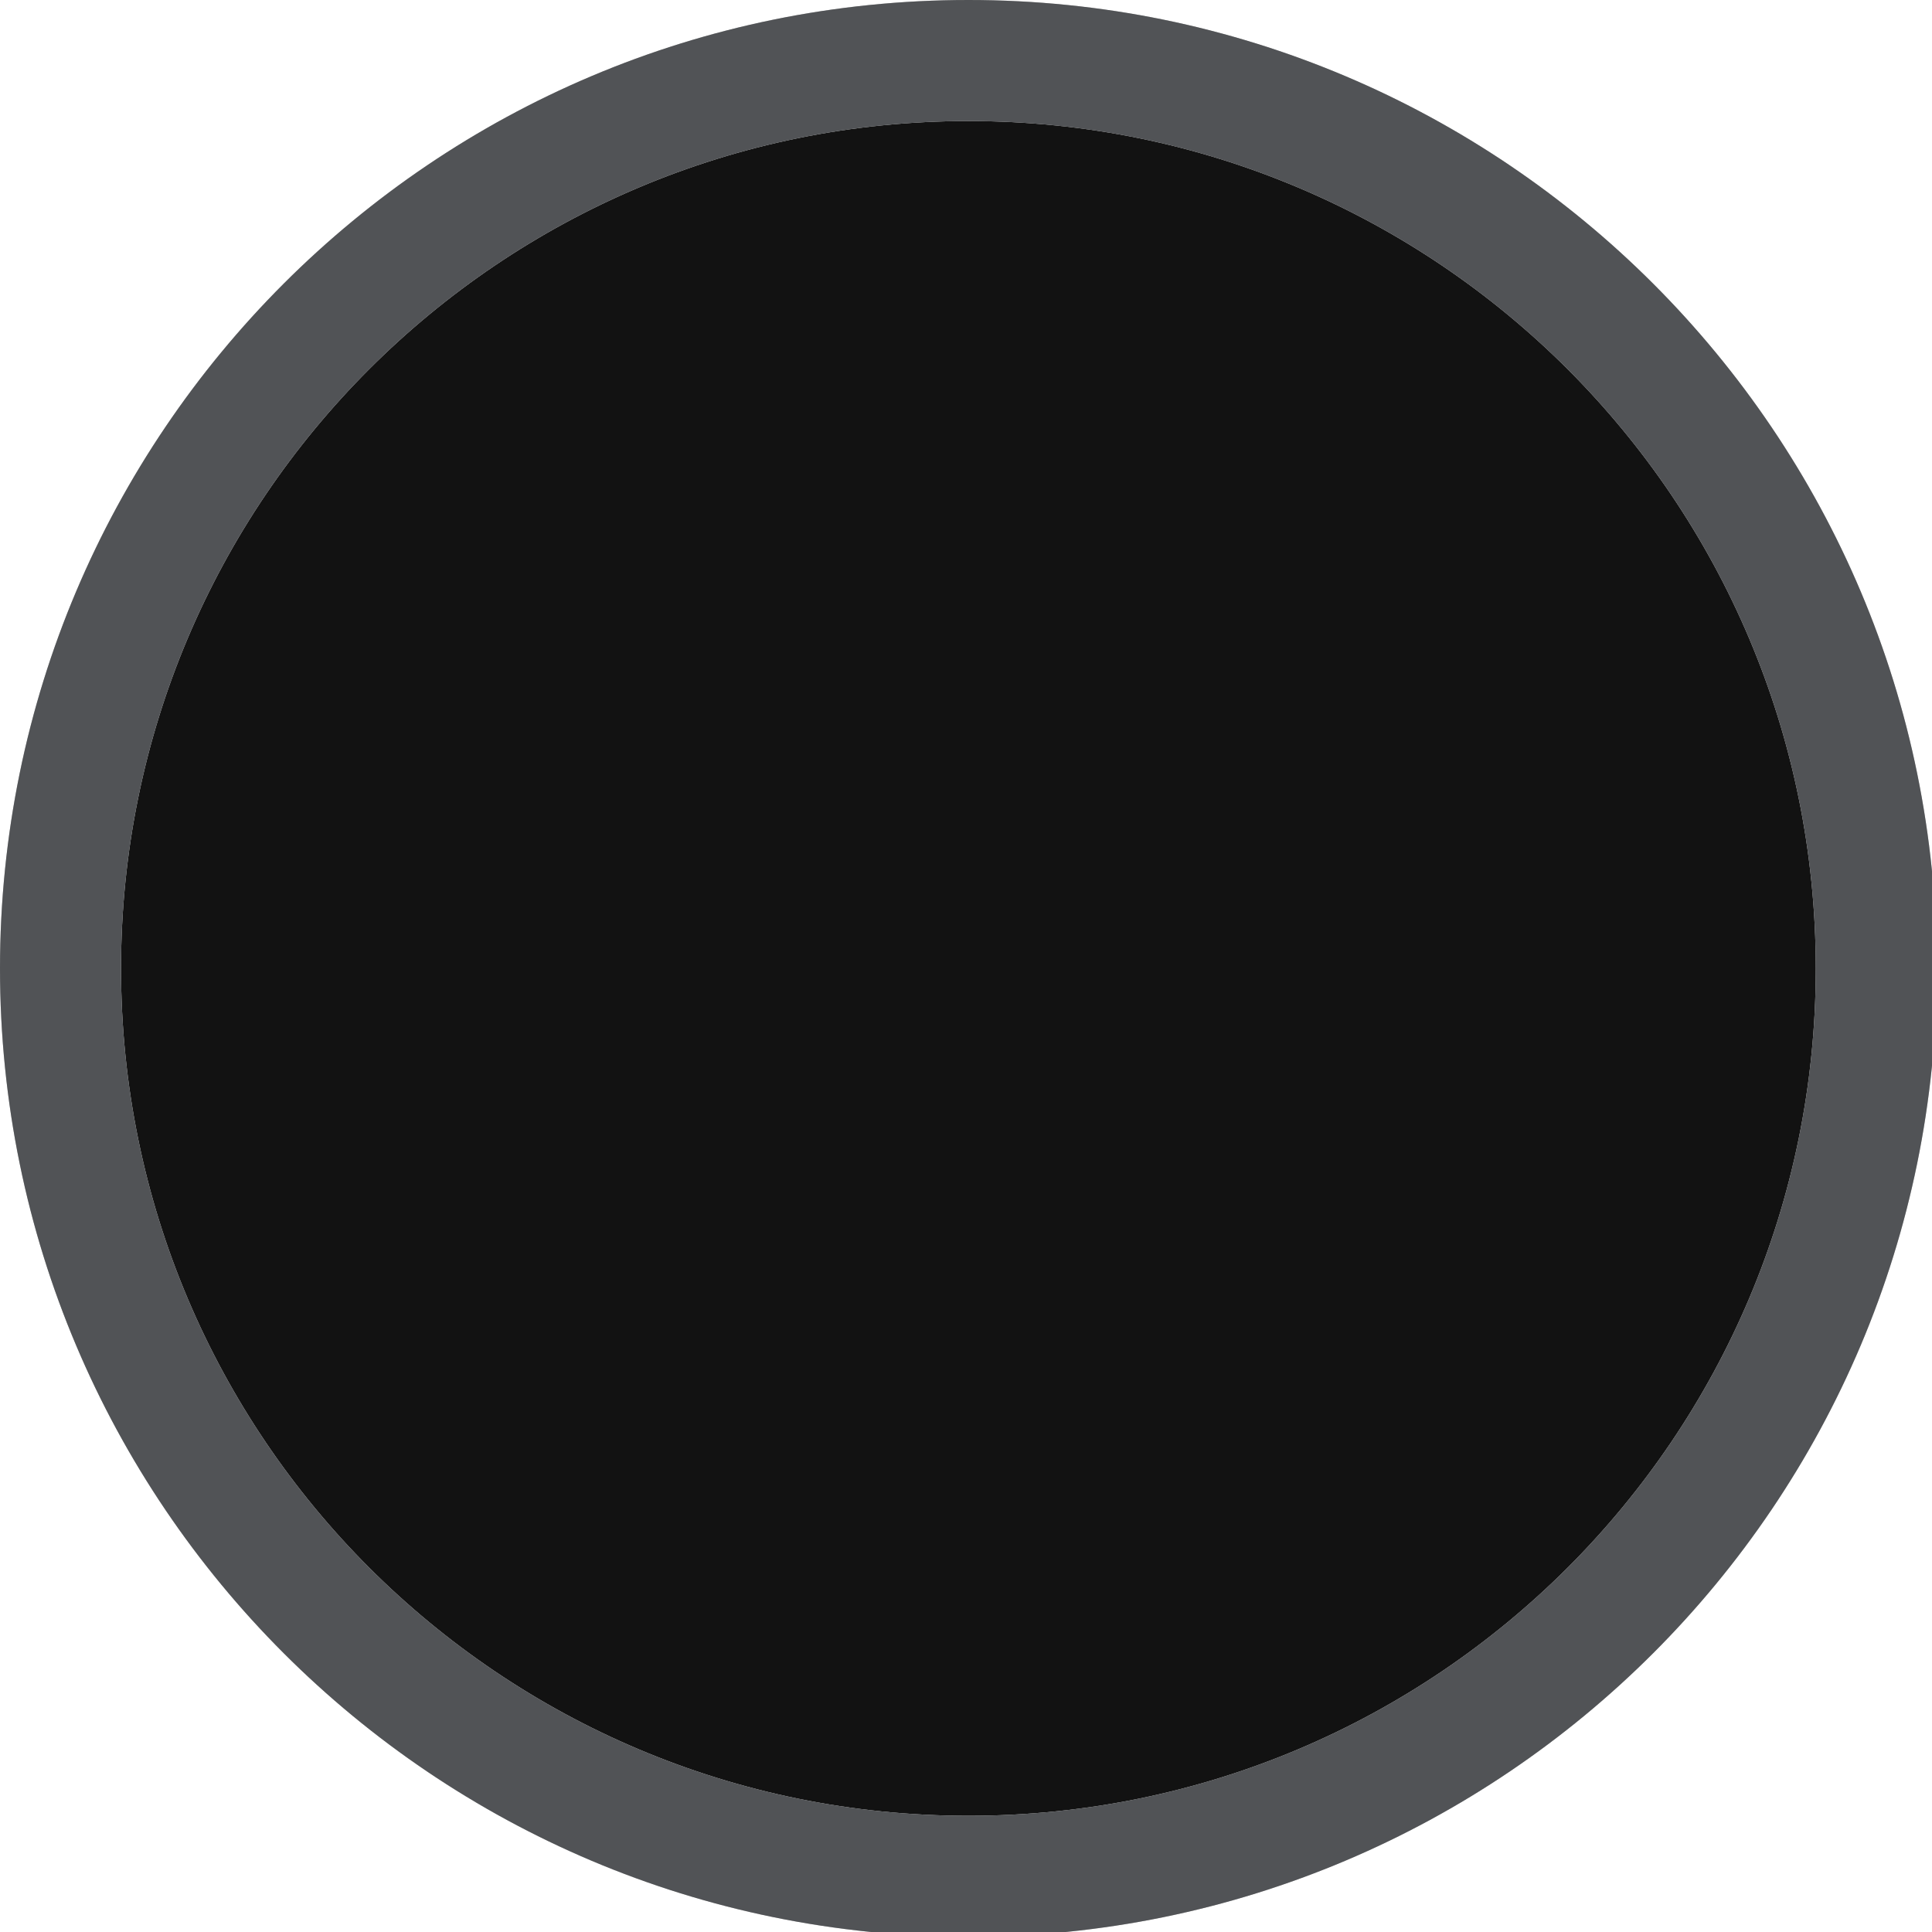
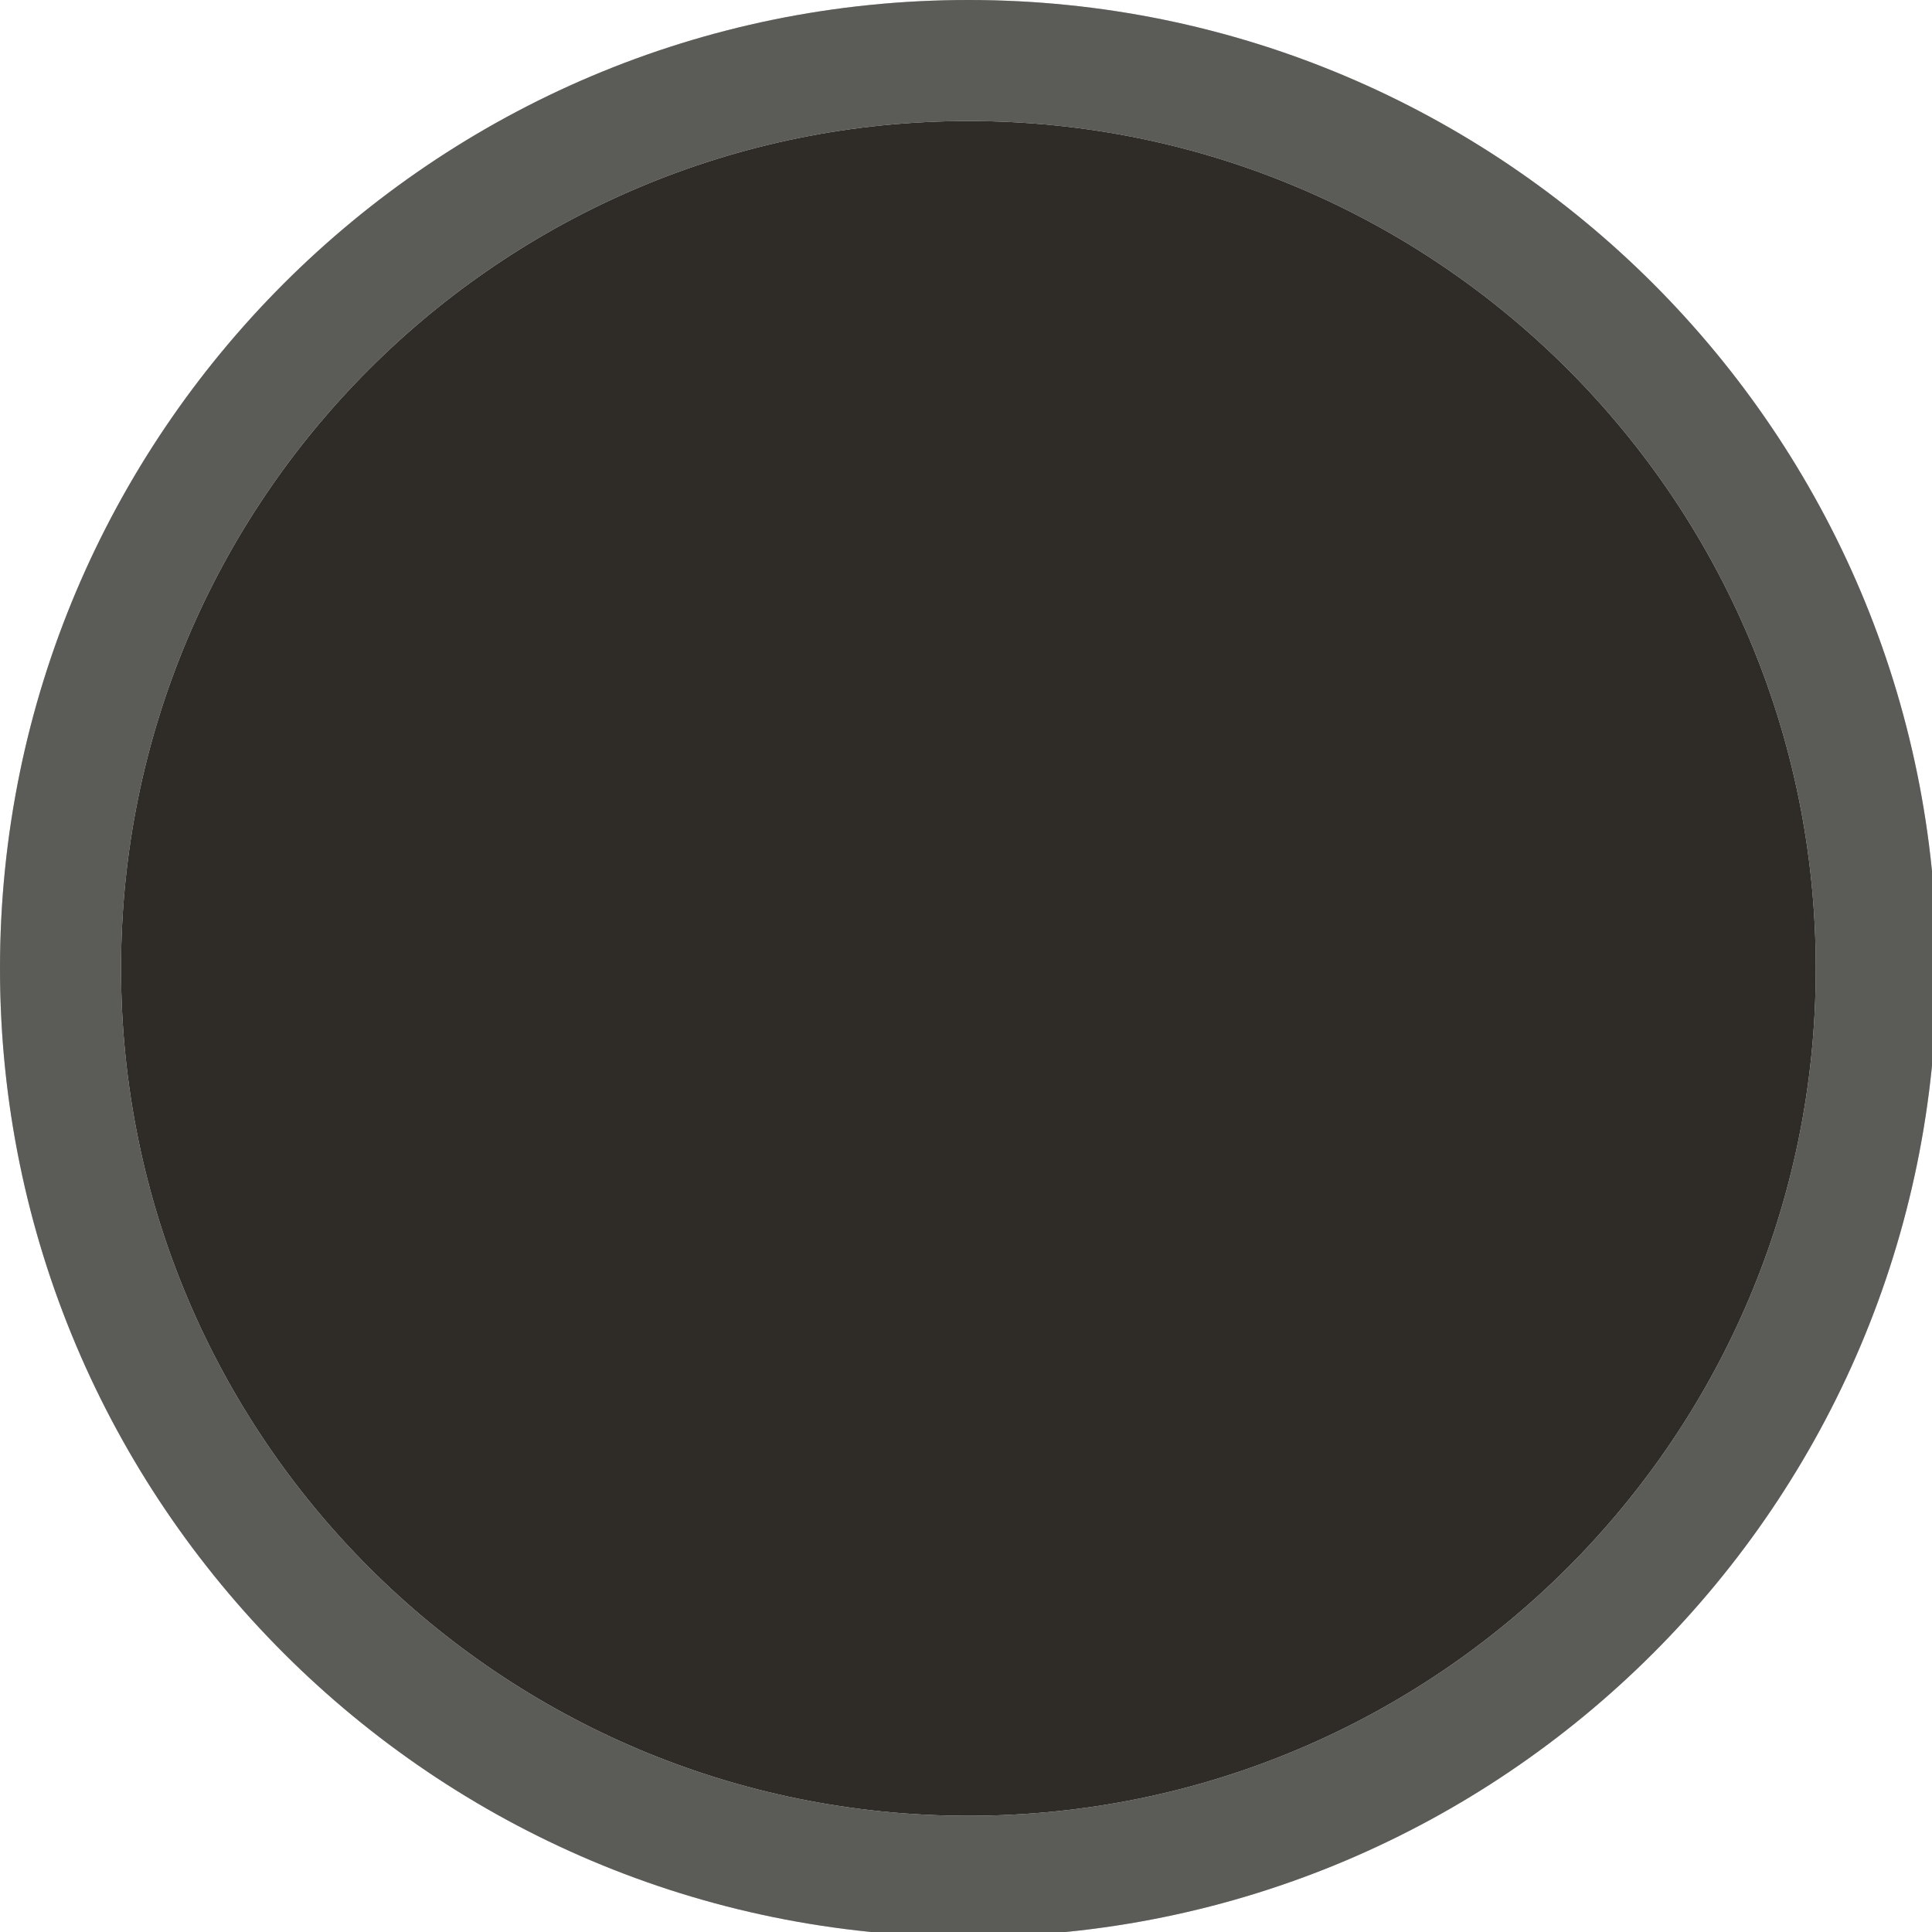
<svg xmlns="http://www.w3.org/2000/svg" width="133pt" height="133pt" viewBox="0 0 133 133" version="1.1">
  <g id="surface1">
-     <path style=" stroke:none;fill-rule:nonzero;fill:#121212;fill-opacity:1;" d="M 125 66.668 C 125 98.895 98.895 125 66.668 125 C 34.441 125 8.332 98.895 8.332 66.668 C 8.332 34.441 34.441 8.332 66.668 8.332 C 98.895 8.332 125 34.441 125 66.668 Z M 125 66.668 " />
-     <path style=" stroke:none;fill-rule:nonzero;fill:#1a1a1a;fill-opacity:1;" d="M 66.668 0 C 29.852 0 0 29.852 0 66.668 C 0 103.484 29.852 133.332 66.668 133.332 C 103.484 133.332 133.332 103.484 133.332 66.668 C 133.332 29.852 103.484 0 66.668 0 Z M 66.668 8.332 C 98.895 8.332 125 34.441 125 66.668 C 125 98.895 98.895 125 66.668 125 C 34.441 125 8.332 98.895 8.332 66.668 C 8.332 34.441 34.441 8.332 66.668 8.332 Z M 66.668 8.332 " />
-     <path style=" stroke:none;fill-rule:nonzero;fill:#d3dae3;fill-opacity:0.30;" d="M 66.668 0 C 29.852 0 0 29.852 0 66.668 C 0 103.484 29.852 133.332 66.668 133.332 C 103.484 133.332 133.332 103.484 133.332 66.668 C 133.332 29.852 103.484 0 66.668 0 Z M 66.668 8.332 C 98.895 8.332 125 34.441 125 66.668 C 125 98.895 98.895 125 66.668 125 C 34.441 125 8.332 98.895 8.332 66.668 C 8.332 34.441 34.441 8.332 66.668 8.332 Z M 66.668 8.332 " />
+     <path style=" stroke:none;fill-rule:nonzero;fill:#2f2b26;fill-opacity:1;" d="M 125 66.668 C 125 98.895 98.895 125 66.668 125 C 34.441 125 8.332 98.895 8.332 66.668 C 8.332 34.441 34.441 8.332 66.668 8.332 C 98.895 8.332 125 34.441 125 66.668 Z M 125 66.668 " />
+     <path style=" stroke:none;fill-rule:nonzero;fill:#2f2b26;fill-opacity:1;" d="M 66.668 0 C 29.852 0 0 29.852 0 66.668 C 0 103.484 29.852 133.332 66.668 133.332 C 103.484 133.332 133.332 103.484 133.332 66.668 C 133.332 29.852 103.484 0 66.668 0 Z M 66.668 8.332 C 98.895 8.332 125 34.441 125 66.668 C 125 98.895 98.895 125 66.668 125 C 34.441 125 8.332 98.895 8.332 66.668 C 8.332 34.441 34.441 8.332 66.668 8.332 Z M 66.668 8.332 " />
+     <path style=" stroke:none;fill-rule:nonzero;fill:#c3cdc8;fill-opacity:0.30;" d="M 66.668 0 C 29.852 0 0 29.852 0 66.668 C 0 103.484 29.852 133.332 66.668 133.332 C 103.484 133.332 133.332 103.484 133.332 66.668 C 133.332 29.852 103.484 0 66.668 0 Z M 66.668 8.332 C 98.895 8.332 125 34.441 125 66.668 C 125 98.895 98.895 125 66.668 125 C 34.441 125 8.332 98.895 8.332 66.668 C 8.332 34.441 34.441 8.332 66.668 8.332 Z M 66.668 8.332 " />
  </g>
</svg>
